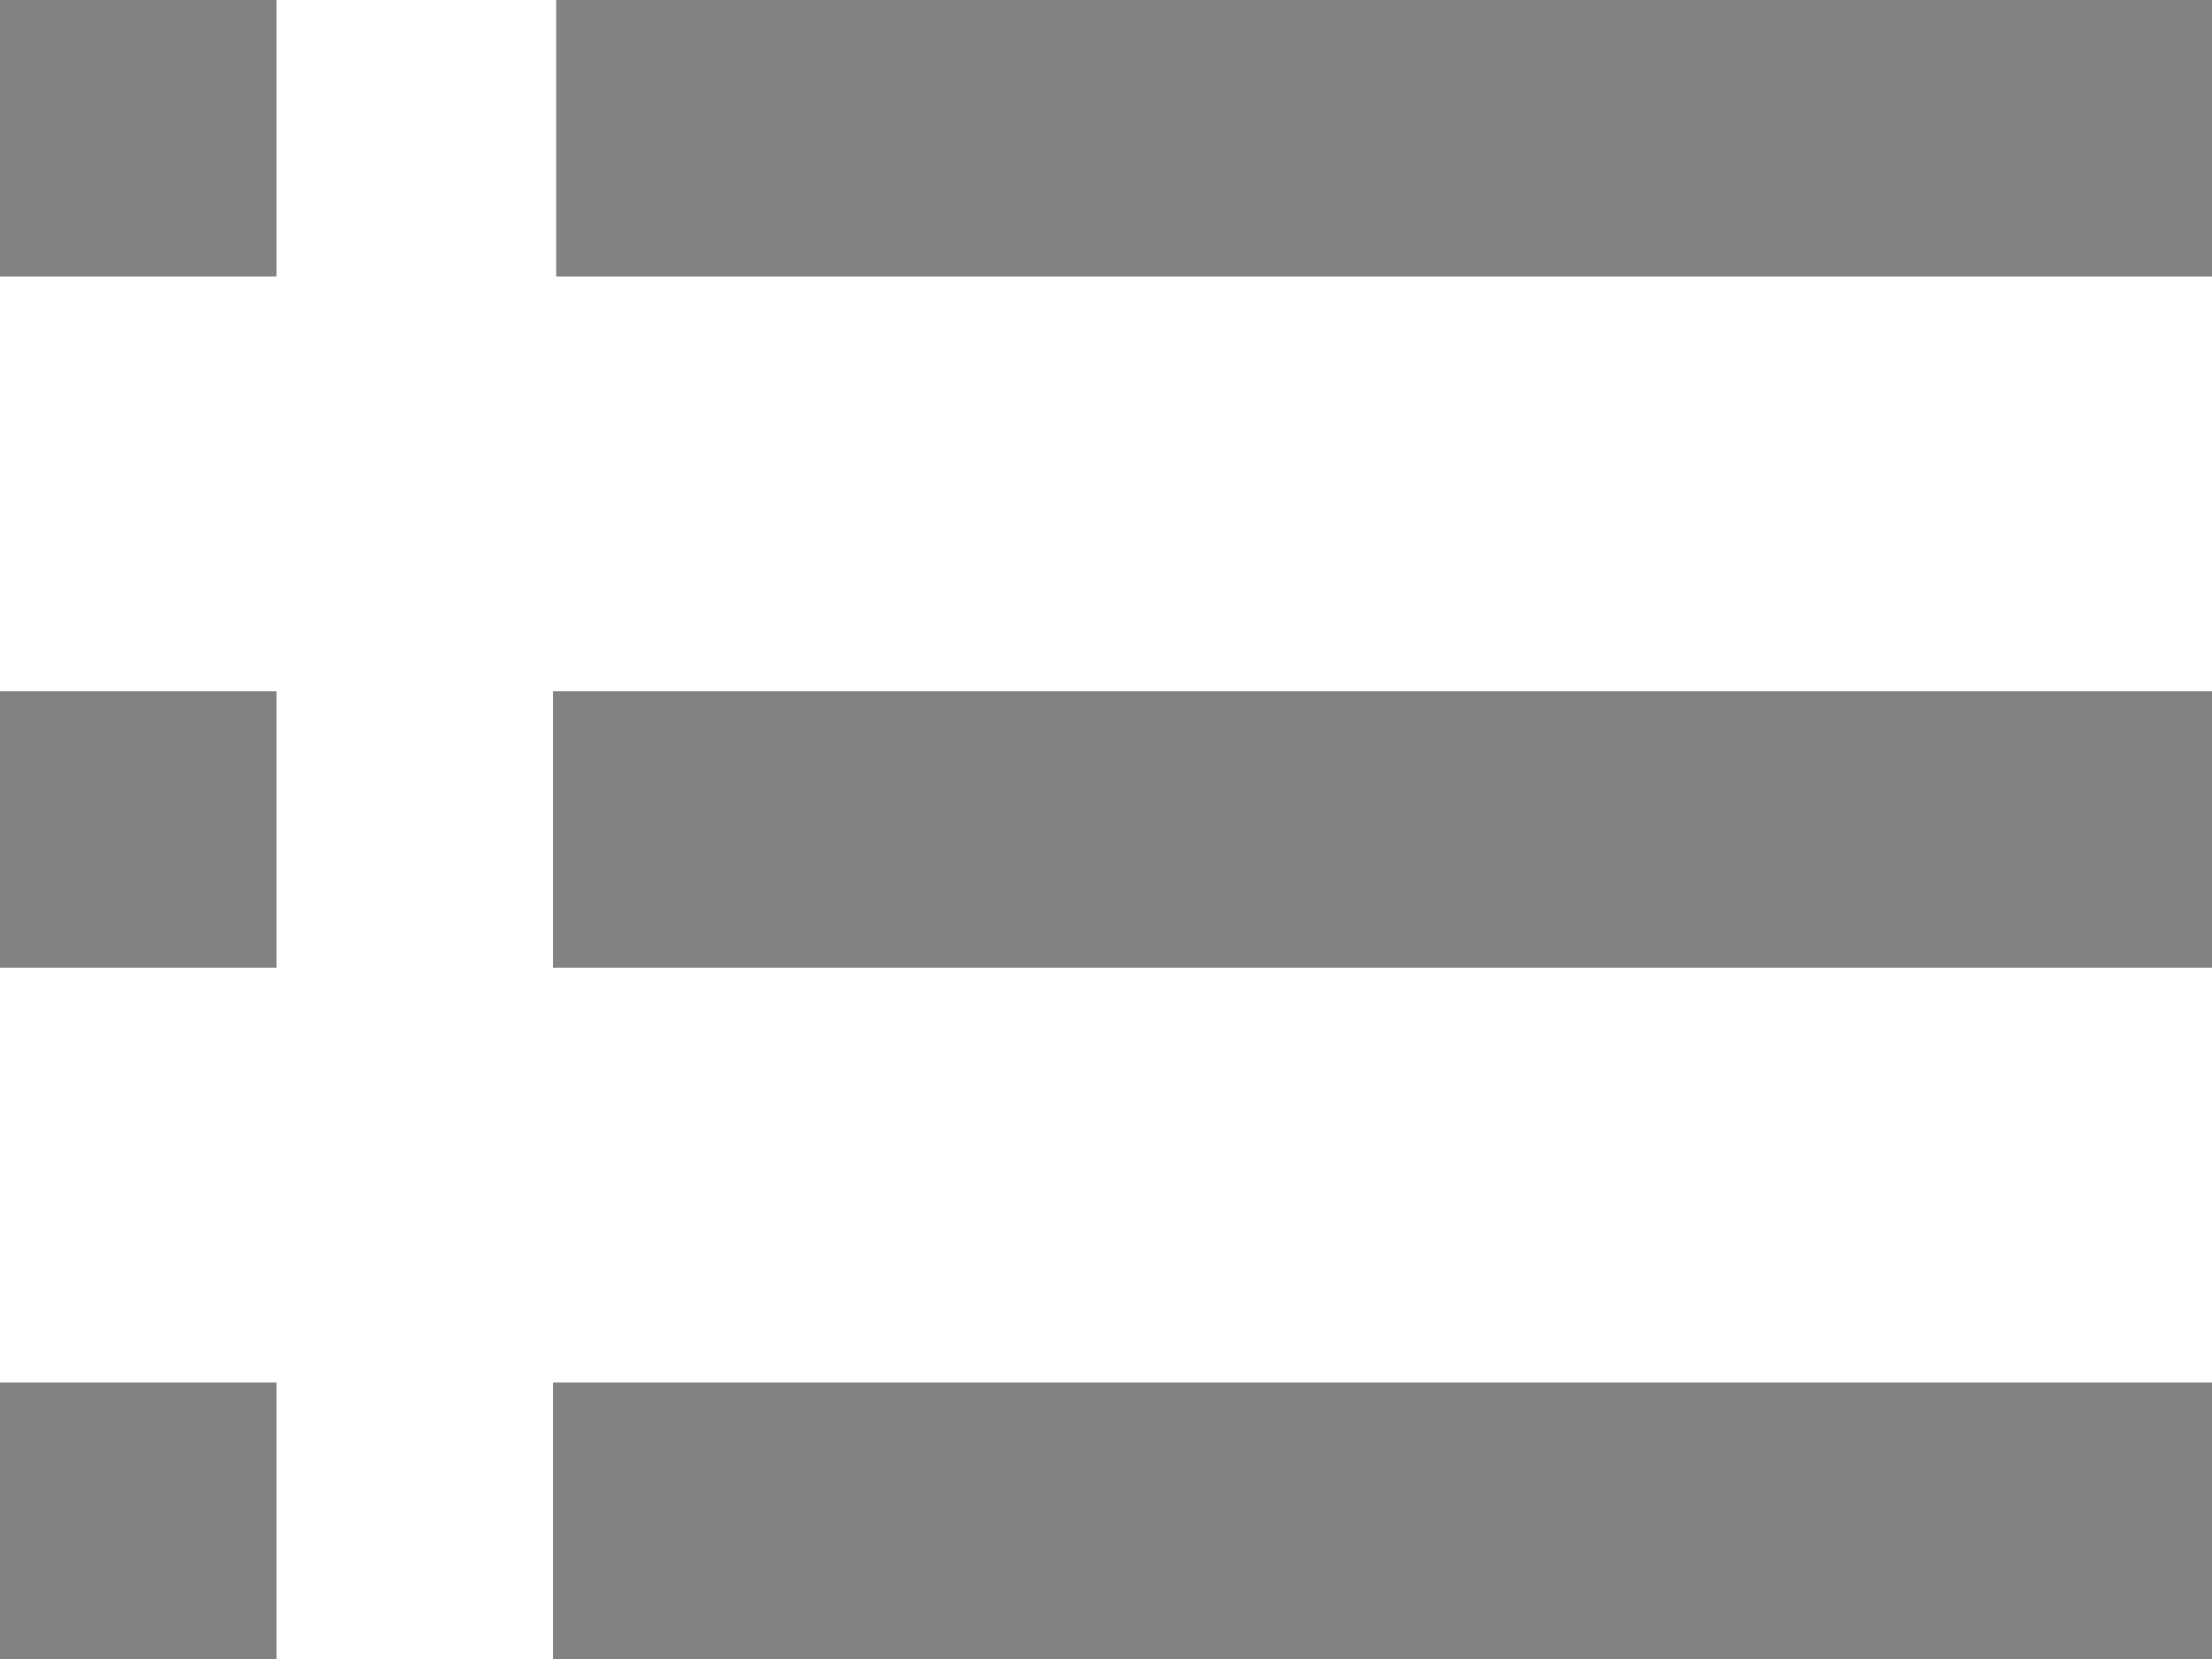
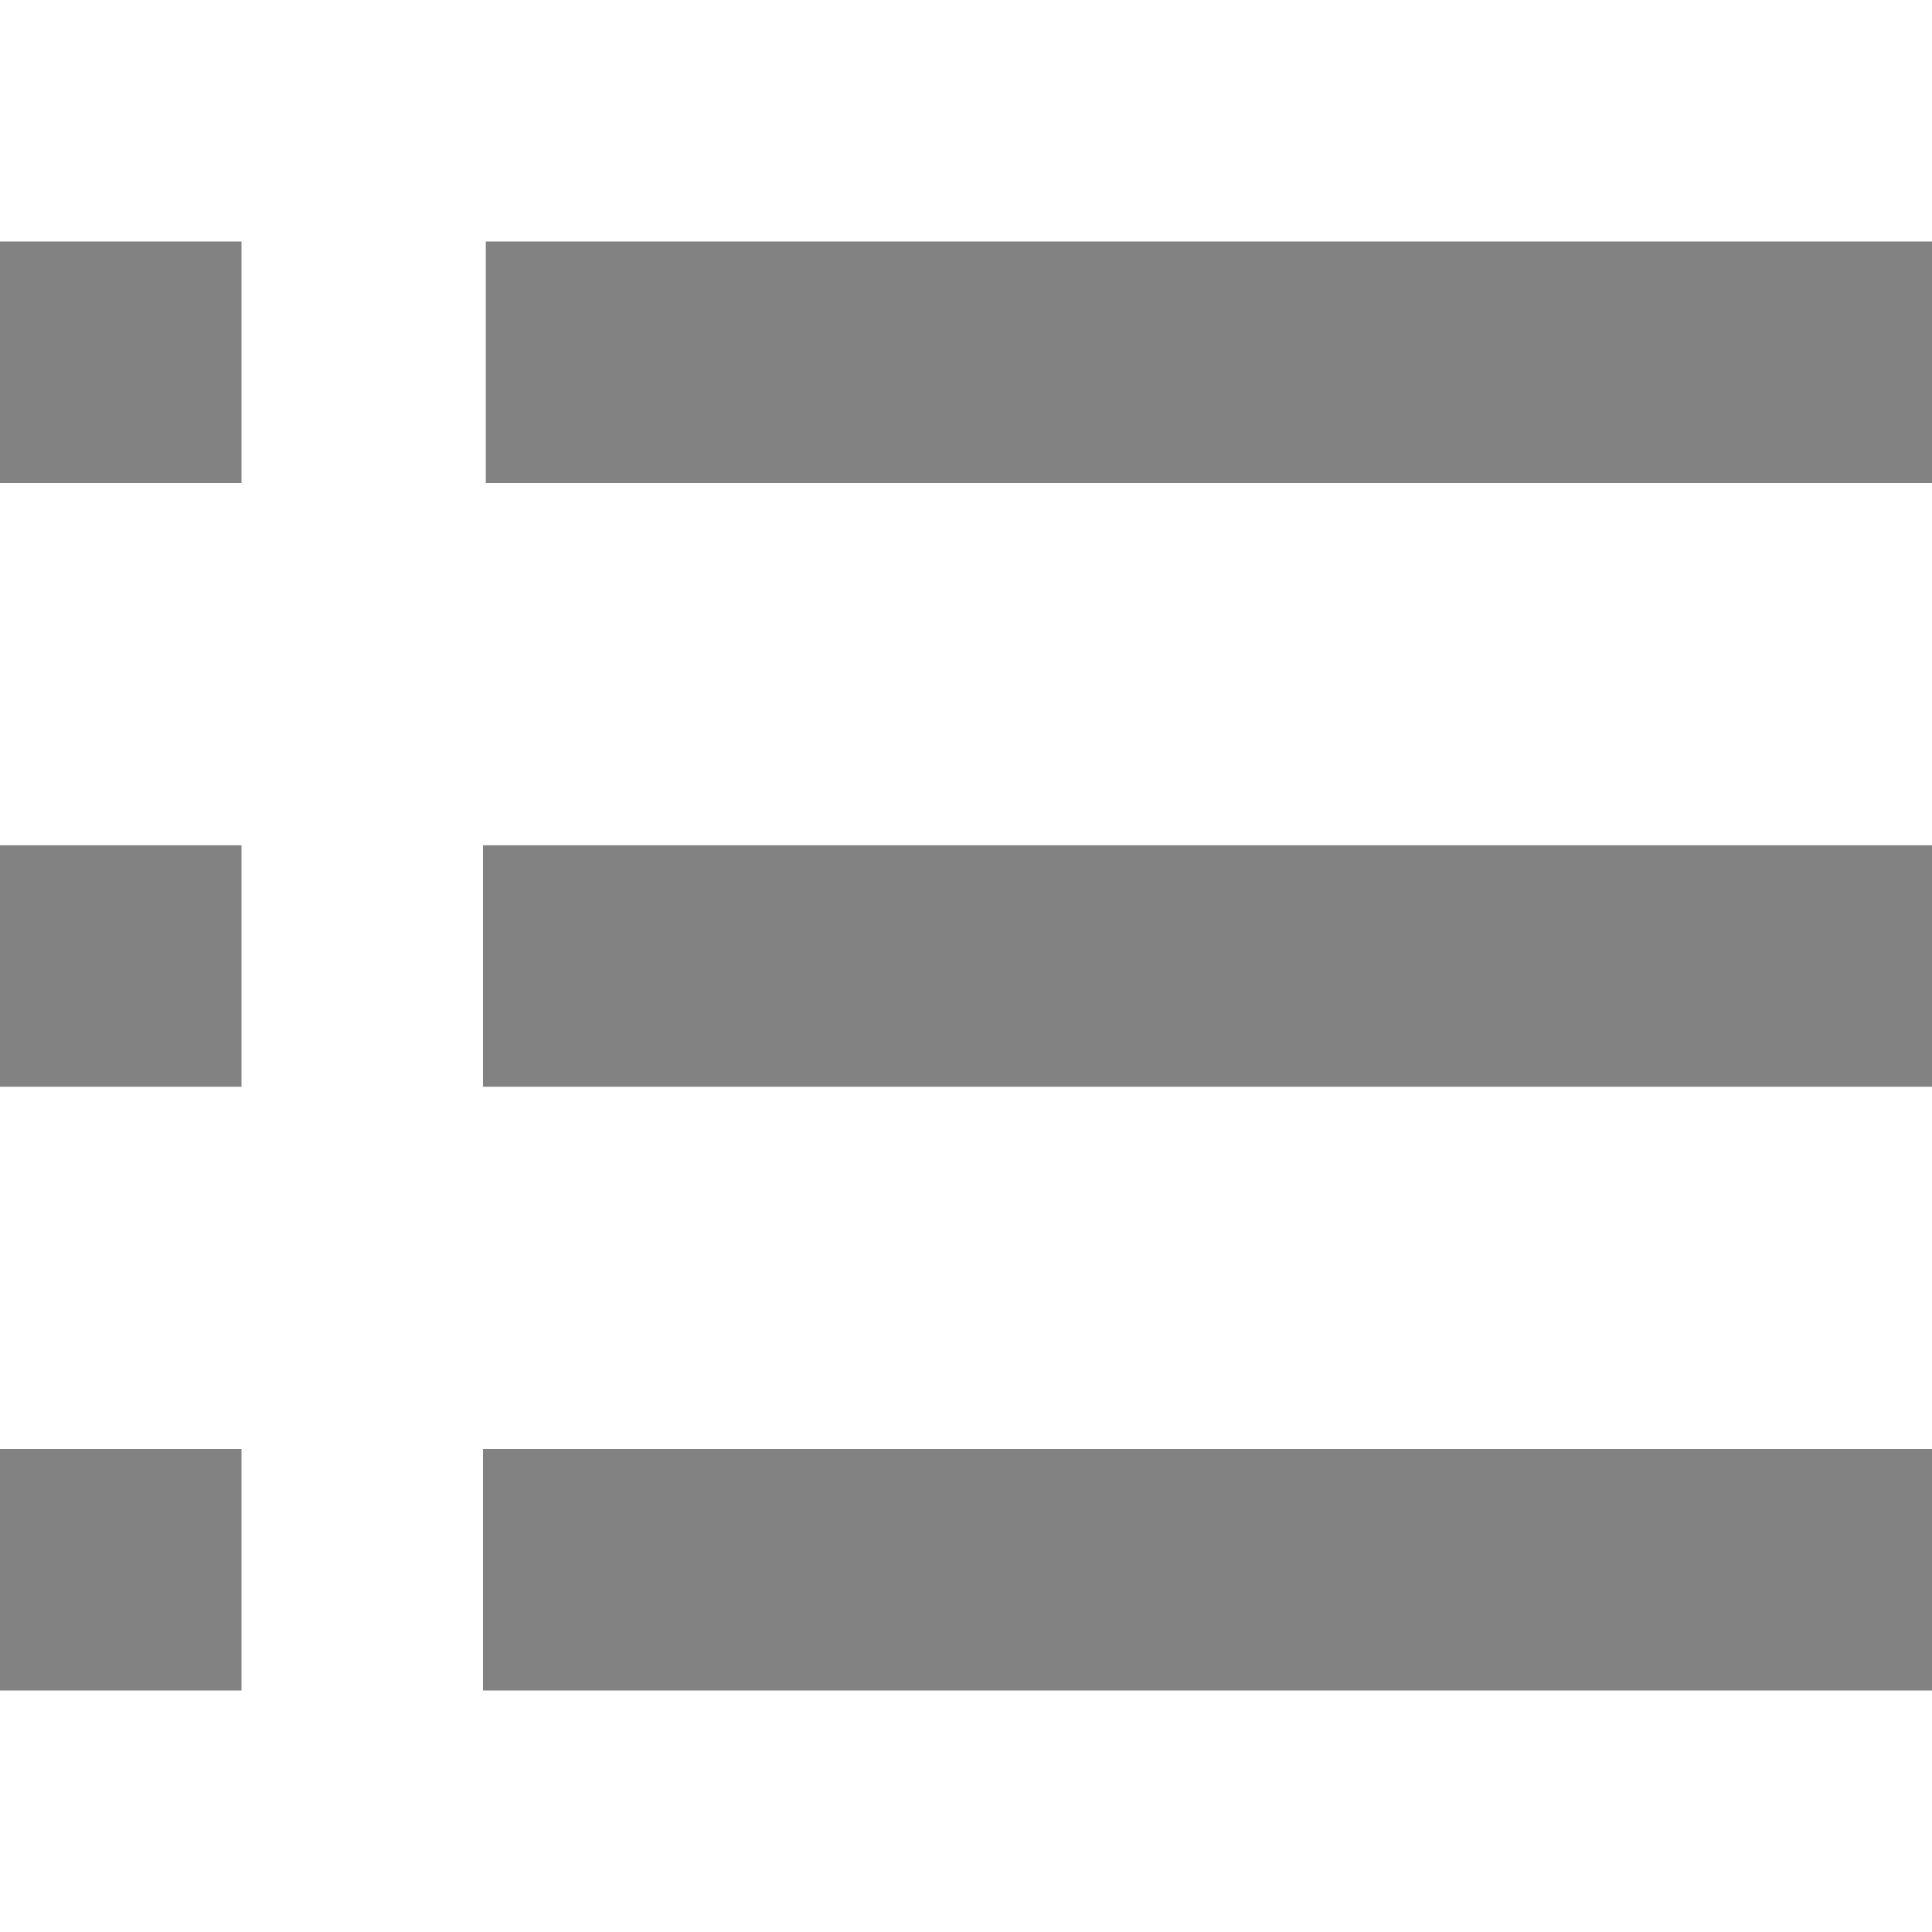
- <svg xmlns="http://www.w3.org/2000/svg" width="16" height="12" viewBox="0 0 16 12" fill="none">
+ <svg xmlns="http://www.w3.org/2000/svg" width="10" height="10" viewBox="0 0 16 12" fill="none">
  <path d="M0 0H2V2H0V0ZM0 5H2V7H0V5ZM0 10H2V12H0V10ZM16 2V0H4.023V2H16ZM4 5H16V7H4V5ZM4 10H16V12H4V10Z" fill="#828282" />
</svg>
